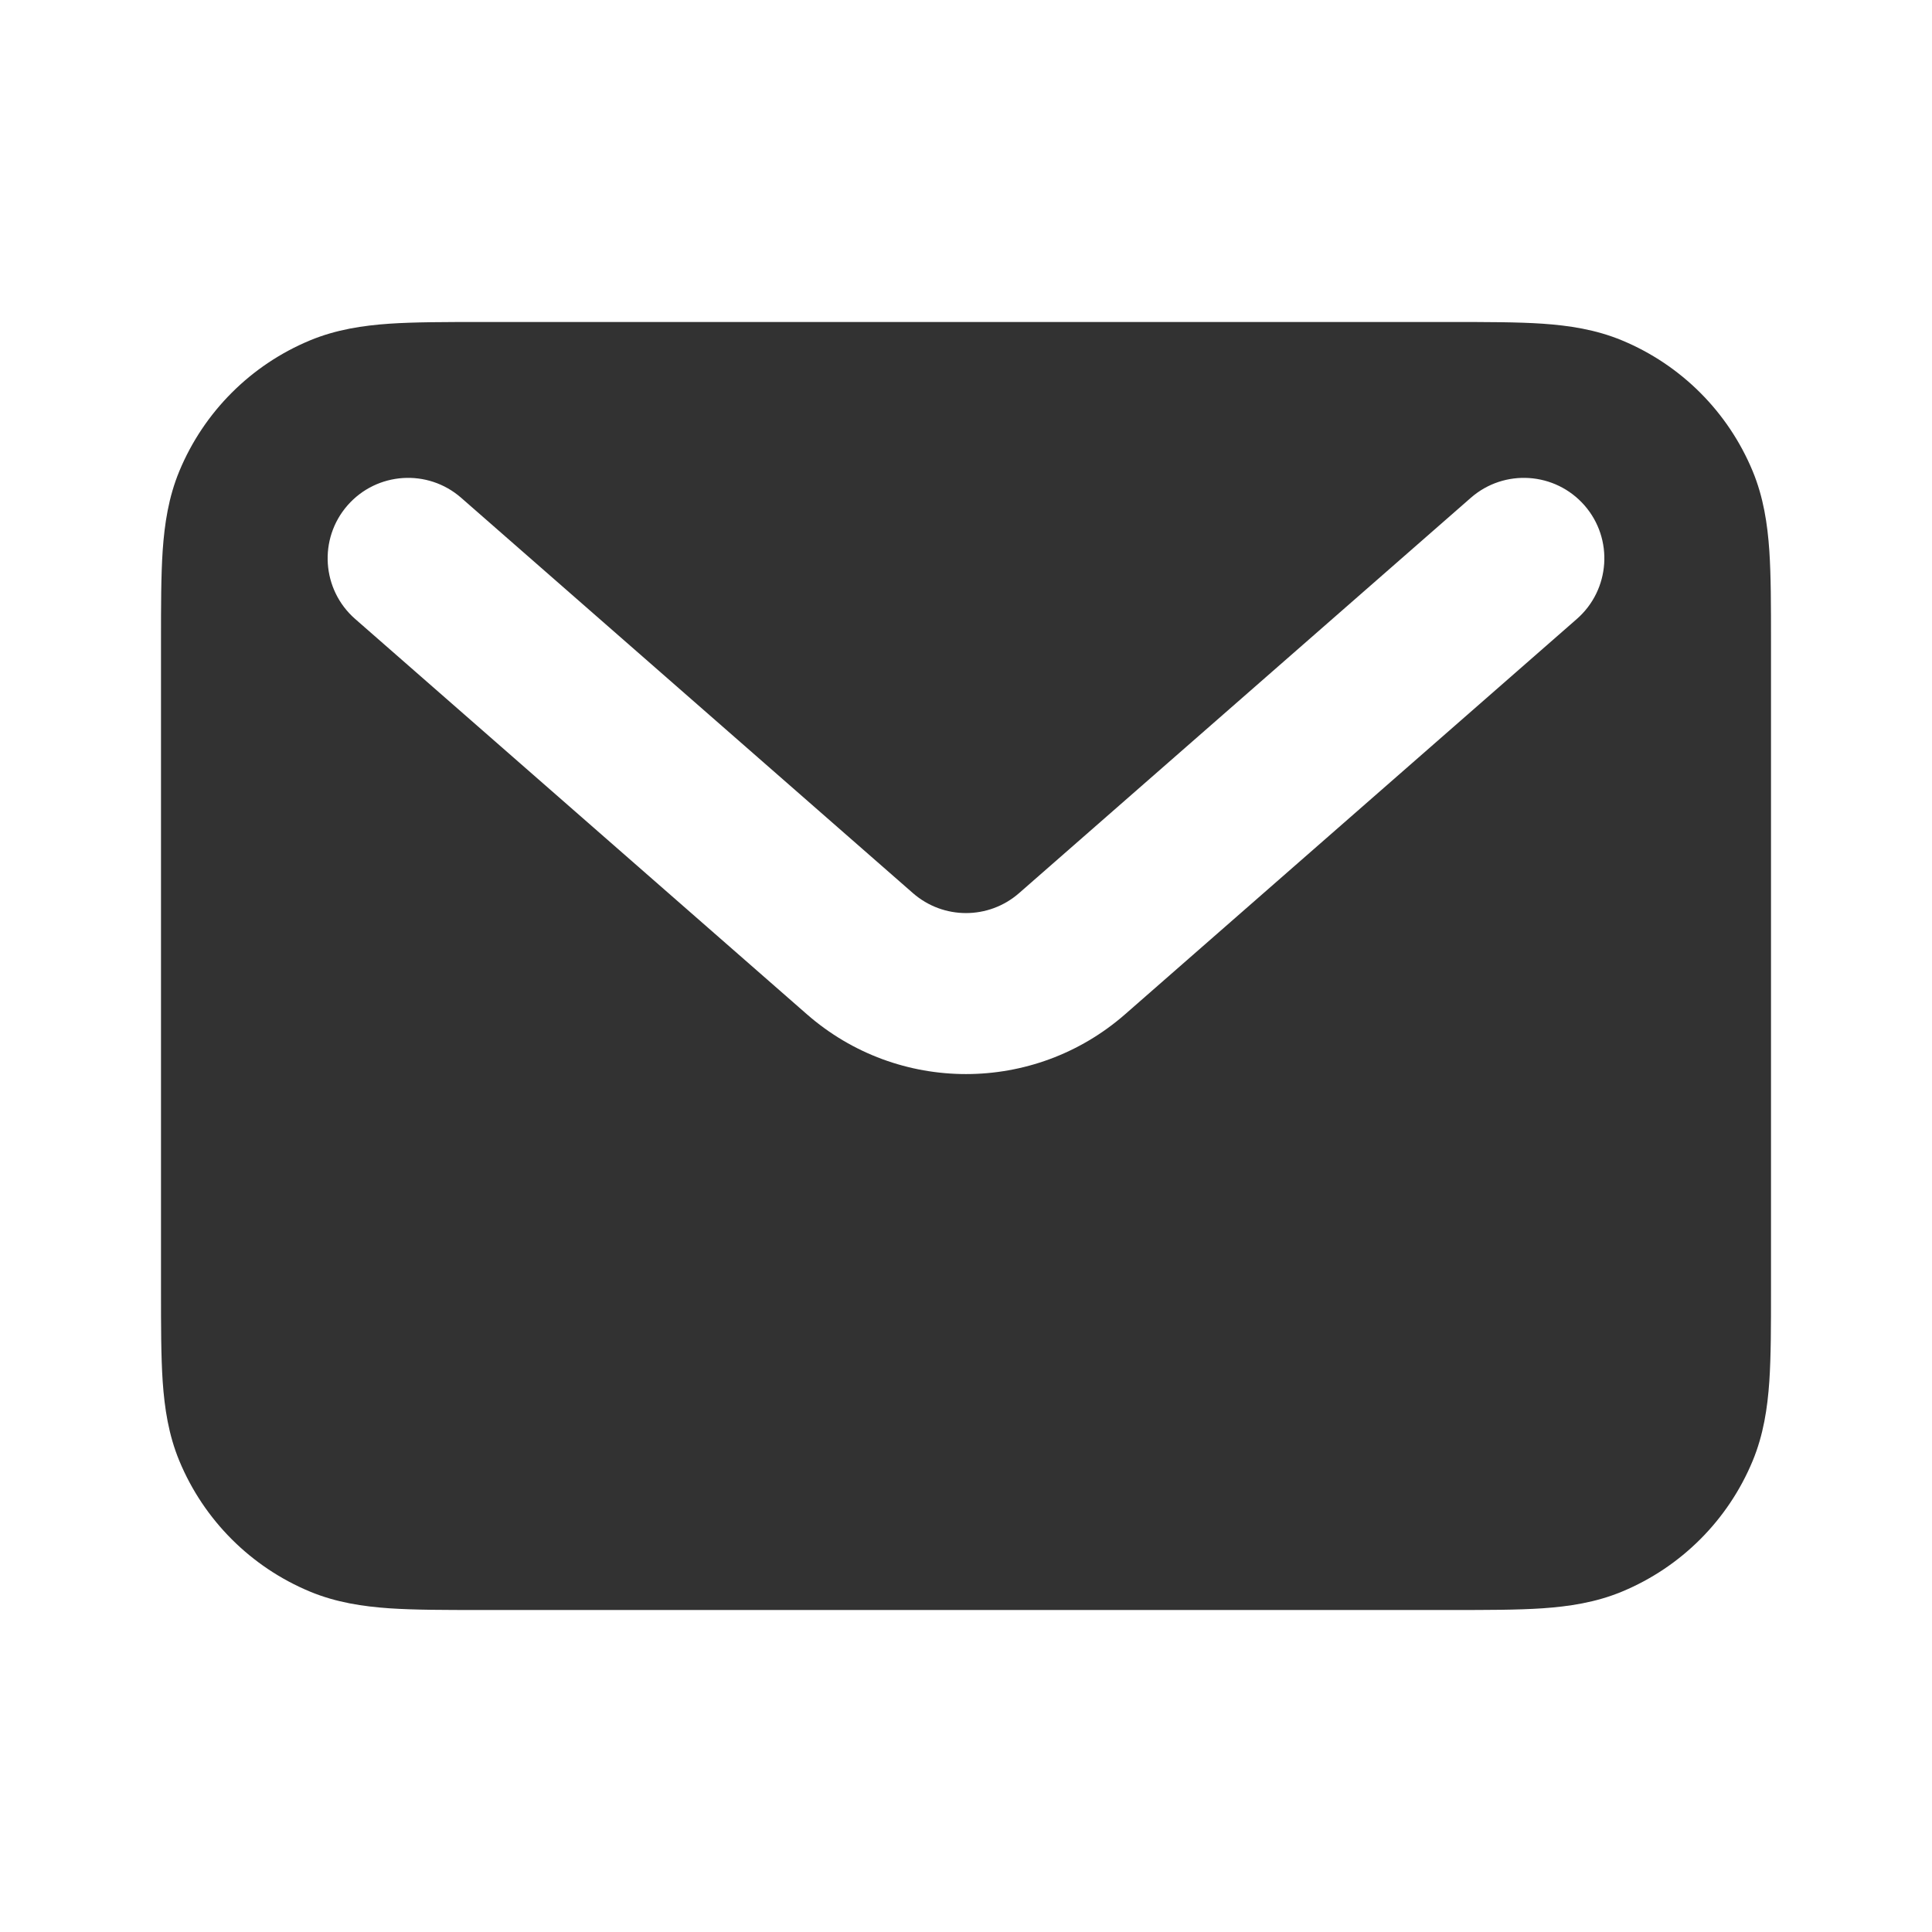
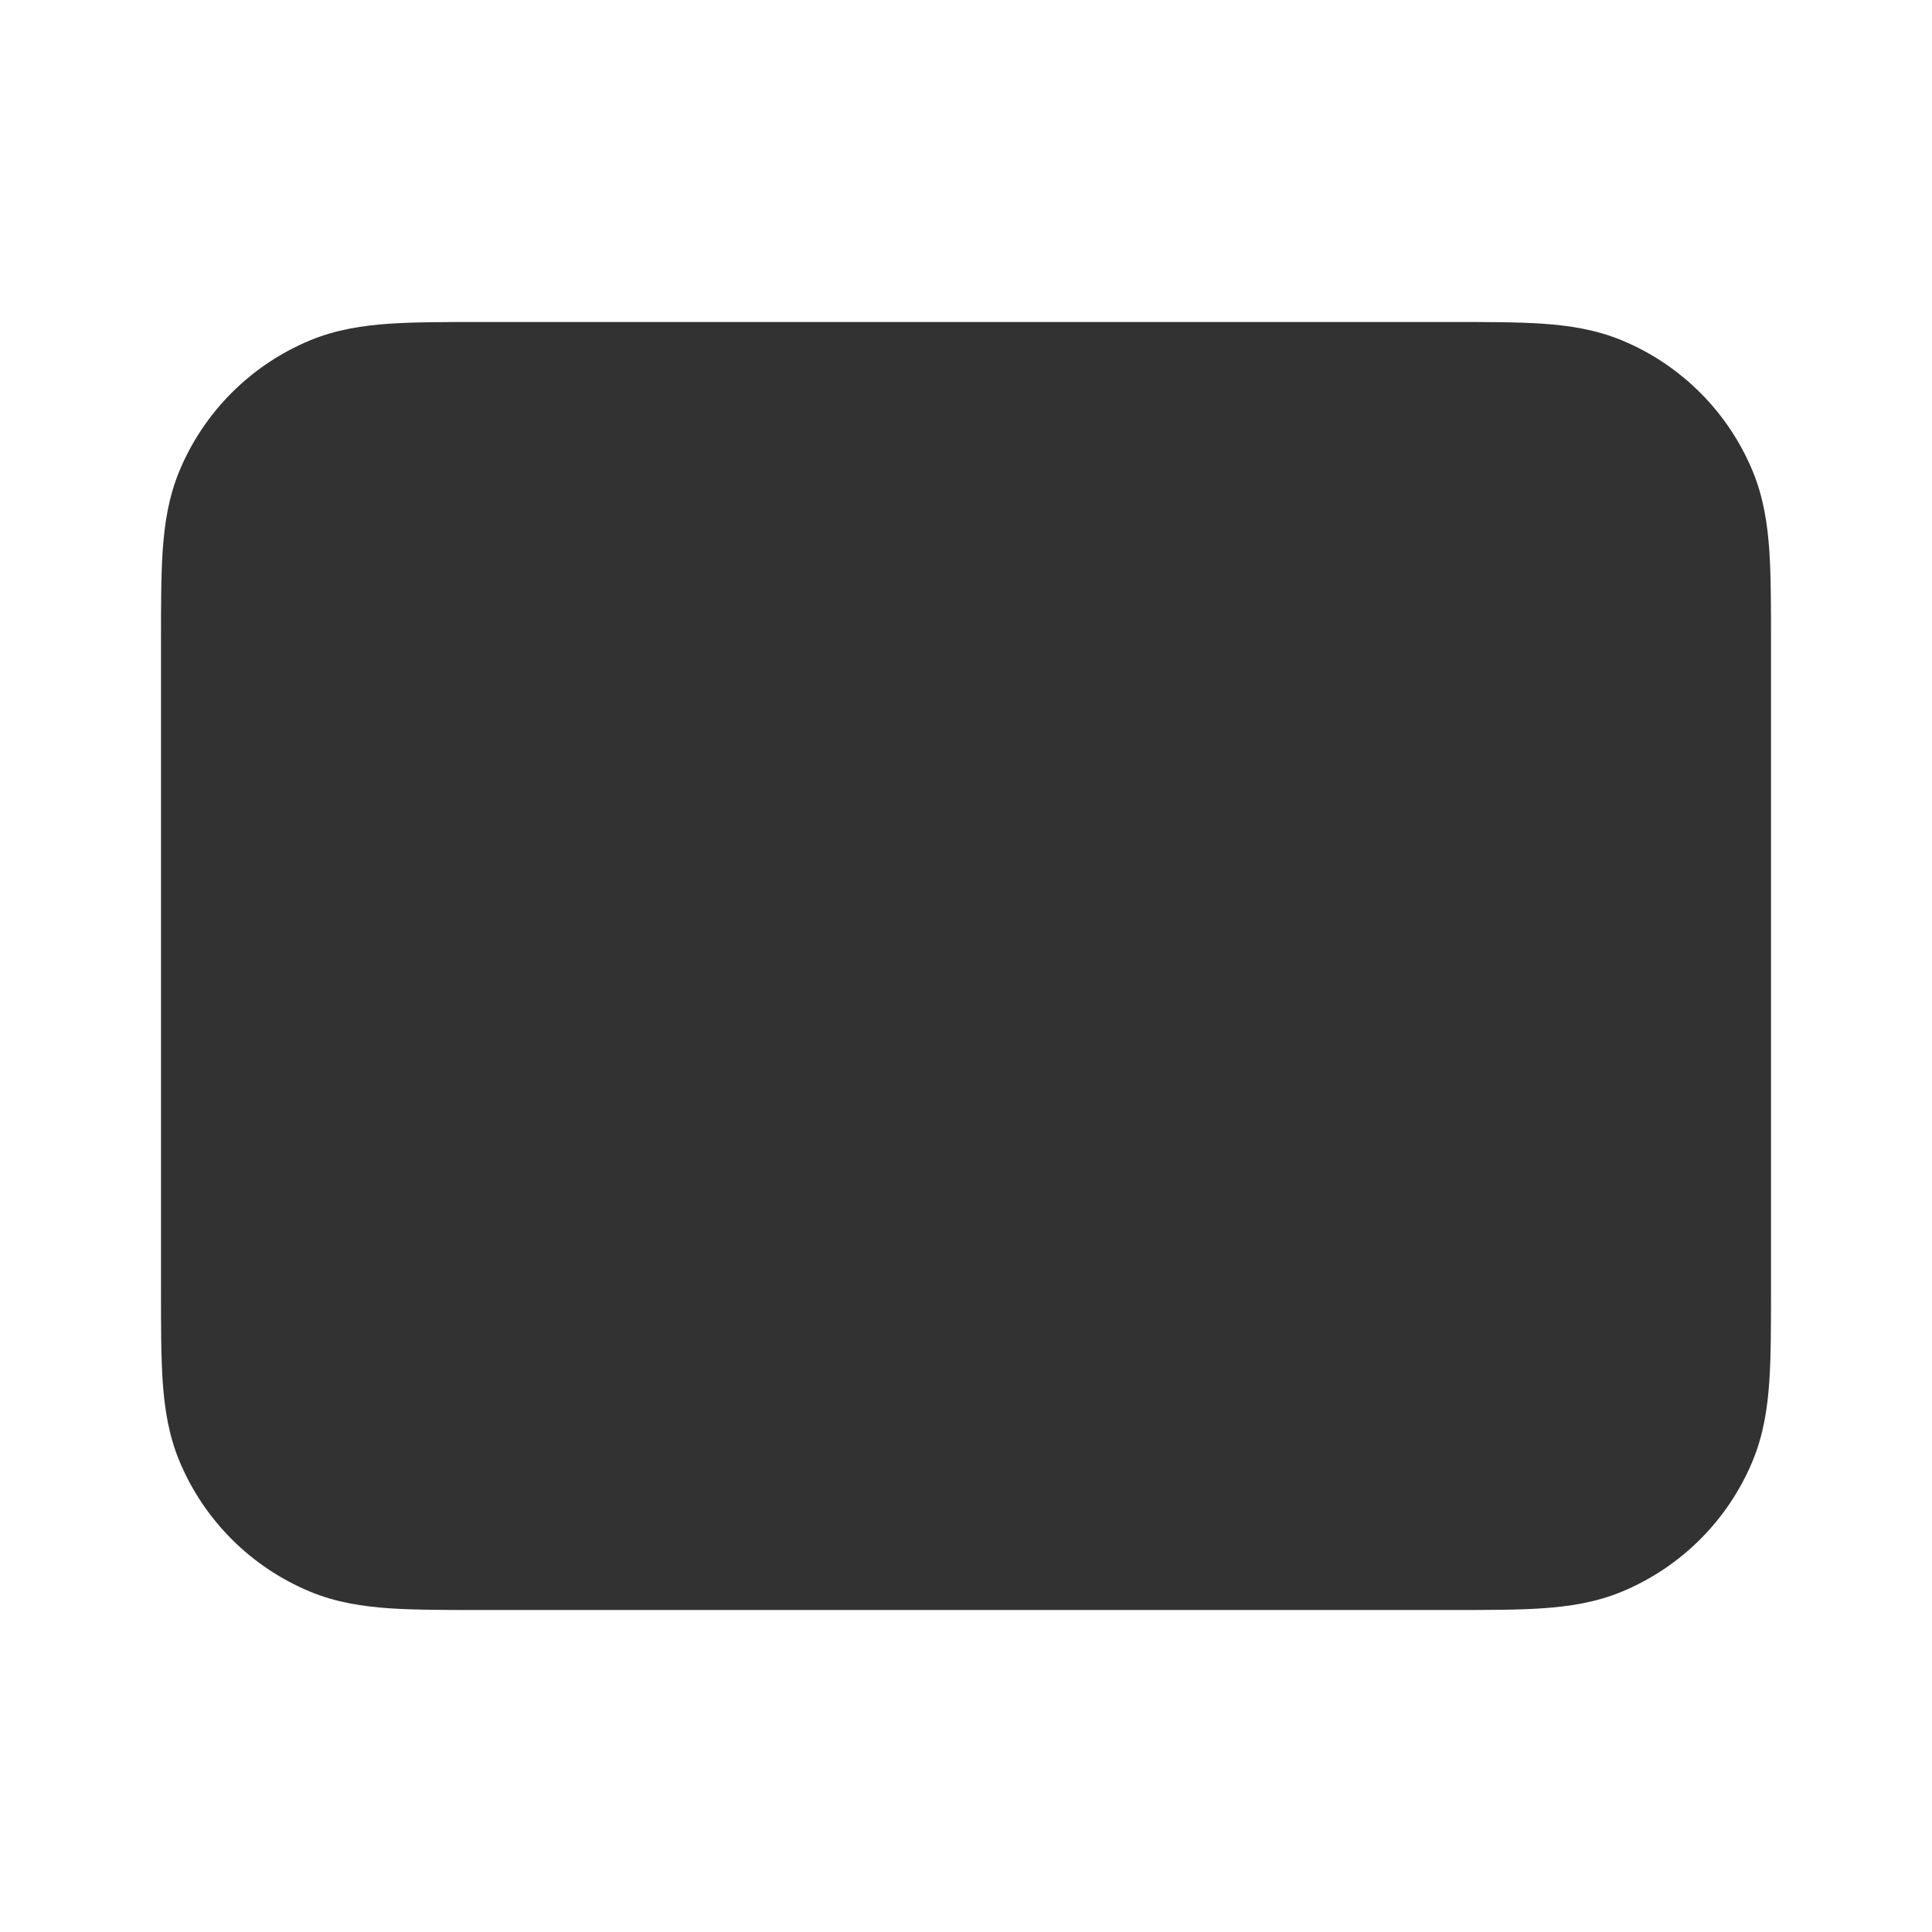
<svg xmlns="http://www.w3.org/2000/svg" width="800px" height="800px" viewBox="0 0 24 24" fill="none">
  <rect width="24" height="24" fill="white" />
-   <path fill-rule="evenodd" clip-rule="evenodd" d="M5.968 4H18.032C18.471 4 18.849 4 19.162 4.021C19.492 4.044 19.822 4.093 20.148 4.228C20.883 4.533 21.467 5.117 21.772 5.852C21.907 6.178 21.956 6.508 21.979 6.838C22 7.151 22 7.529 22 7.968V16.032C22 16.471 22 16.849 21.979 17.162C21.956 17.492 21.907 17.822 21.772 18.148C21.467 18.883 20.883 19.467 20.148 19.772C19.822 19.907 19.492 19.956 19.162 19.979C18.849 20 18.471 20 18.032 20H5.968C5.529 20 5.151 20 4.838 19.979C4.508 19.956 4.178 19.907 3.852 19.772C3.117 19.467 2.533 18.883 2.228 18.148C2.093 17.822 2.044 17.492 2.021 17.162C2 16.849 2 16.471 2 16.032V7.968C2 7.529 2 7.151 2.021 6.838C2.044 6.508 2.093 6.178 2.228 5.852C2.533 5.117 3.117 4.533 3.852 4.228C4.178 4.093 4.508 4.044 4.838 4.021C5.151 4 5.529 4 5.968 4ZM4.317 6.278C4.681 5.862 5.313 5.82 5.729 6.184L11.341 11.095C11.719 11.425 12.281 11.425 12.659 11.095L18.271 6.184C18.687 5.82 19.319 5.862 19.683 6.278C20.046 6.693 20.004 7.325 19.588 7.689L13.976 12.6C12.844 13.59 11.156 13.59 10.024 12.6L4.412 7.689C3.996 7.325 3.954 6.693 4.317 6.278Z" fill="#323232" />
+   <path fillRule="evenodd" clipRule="evenodd" d="M5.968 4H18.032C18.471 4 18.849 4 19.162 4.021C19.492 4.044 19.822 4.093 20.148 4.228C20.883 4.533 21.467 5.117 21.772 5.852C21.907 6.178 21.956 6.508 21.979 6.838C22 7.151 22 7.529 22 7.968V16.032C22 16.471 22 16.849 21.979 17.162C21.956 17.492 21.907 17.822 21.772 18.148C21.467 18.883 20.883 19.467 20.148 19.772C19.822 19.907 19.492 19.956 19.162 19.979C18.849 20 18.471 20 18.032 20H5.968C5.529 20 5.151 20 4.838 19.979C4.508 19.956 4.178 19.907 3.852 19.772C3.117 19.467 2.533 18.883 2.228 18.148C2.093 17.822 2.044 17.492 2.021 17.162C2 16.849 2 16.471 2 16.032V7.968C2 7.529 2 7.151 2.021 6.838C2.044 6.508 2.093 6.178 2.228 5.852C2.533 5.117 3.117 4.533 3.852 4.228C4.178 4.093 4.508 4.044 4.838 4.021C5.151 4 5.529 4 5.968 4ZM4.317 6.278C4.681 5.862 5.313 5.82 5.729 6.184L11.341 11.095C11.719 11.425 12.281 11.425 12.659 11.095L18.271 6.184C18.687 5.82 19.319 5.862 19.683 6.278C20.046 6.693 20.004 7.325 19.588 7.689L13.976 12.6C12.844 13.59 11.156 13.59 10.024 12.6L4.412 7.689C3.996 7.325 3.954 6.693 4.317 6.278Z" fill="#323232" />
</svg>
